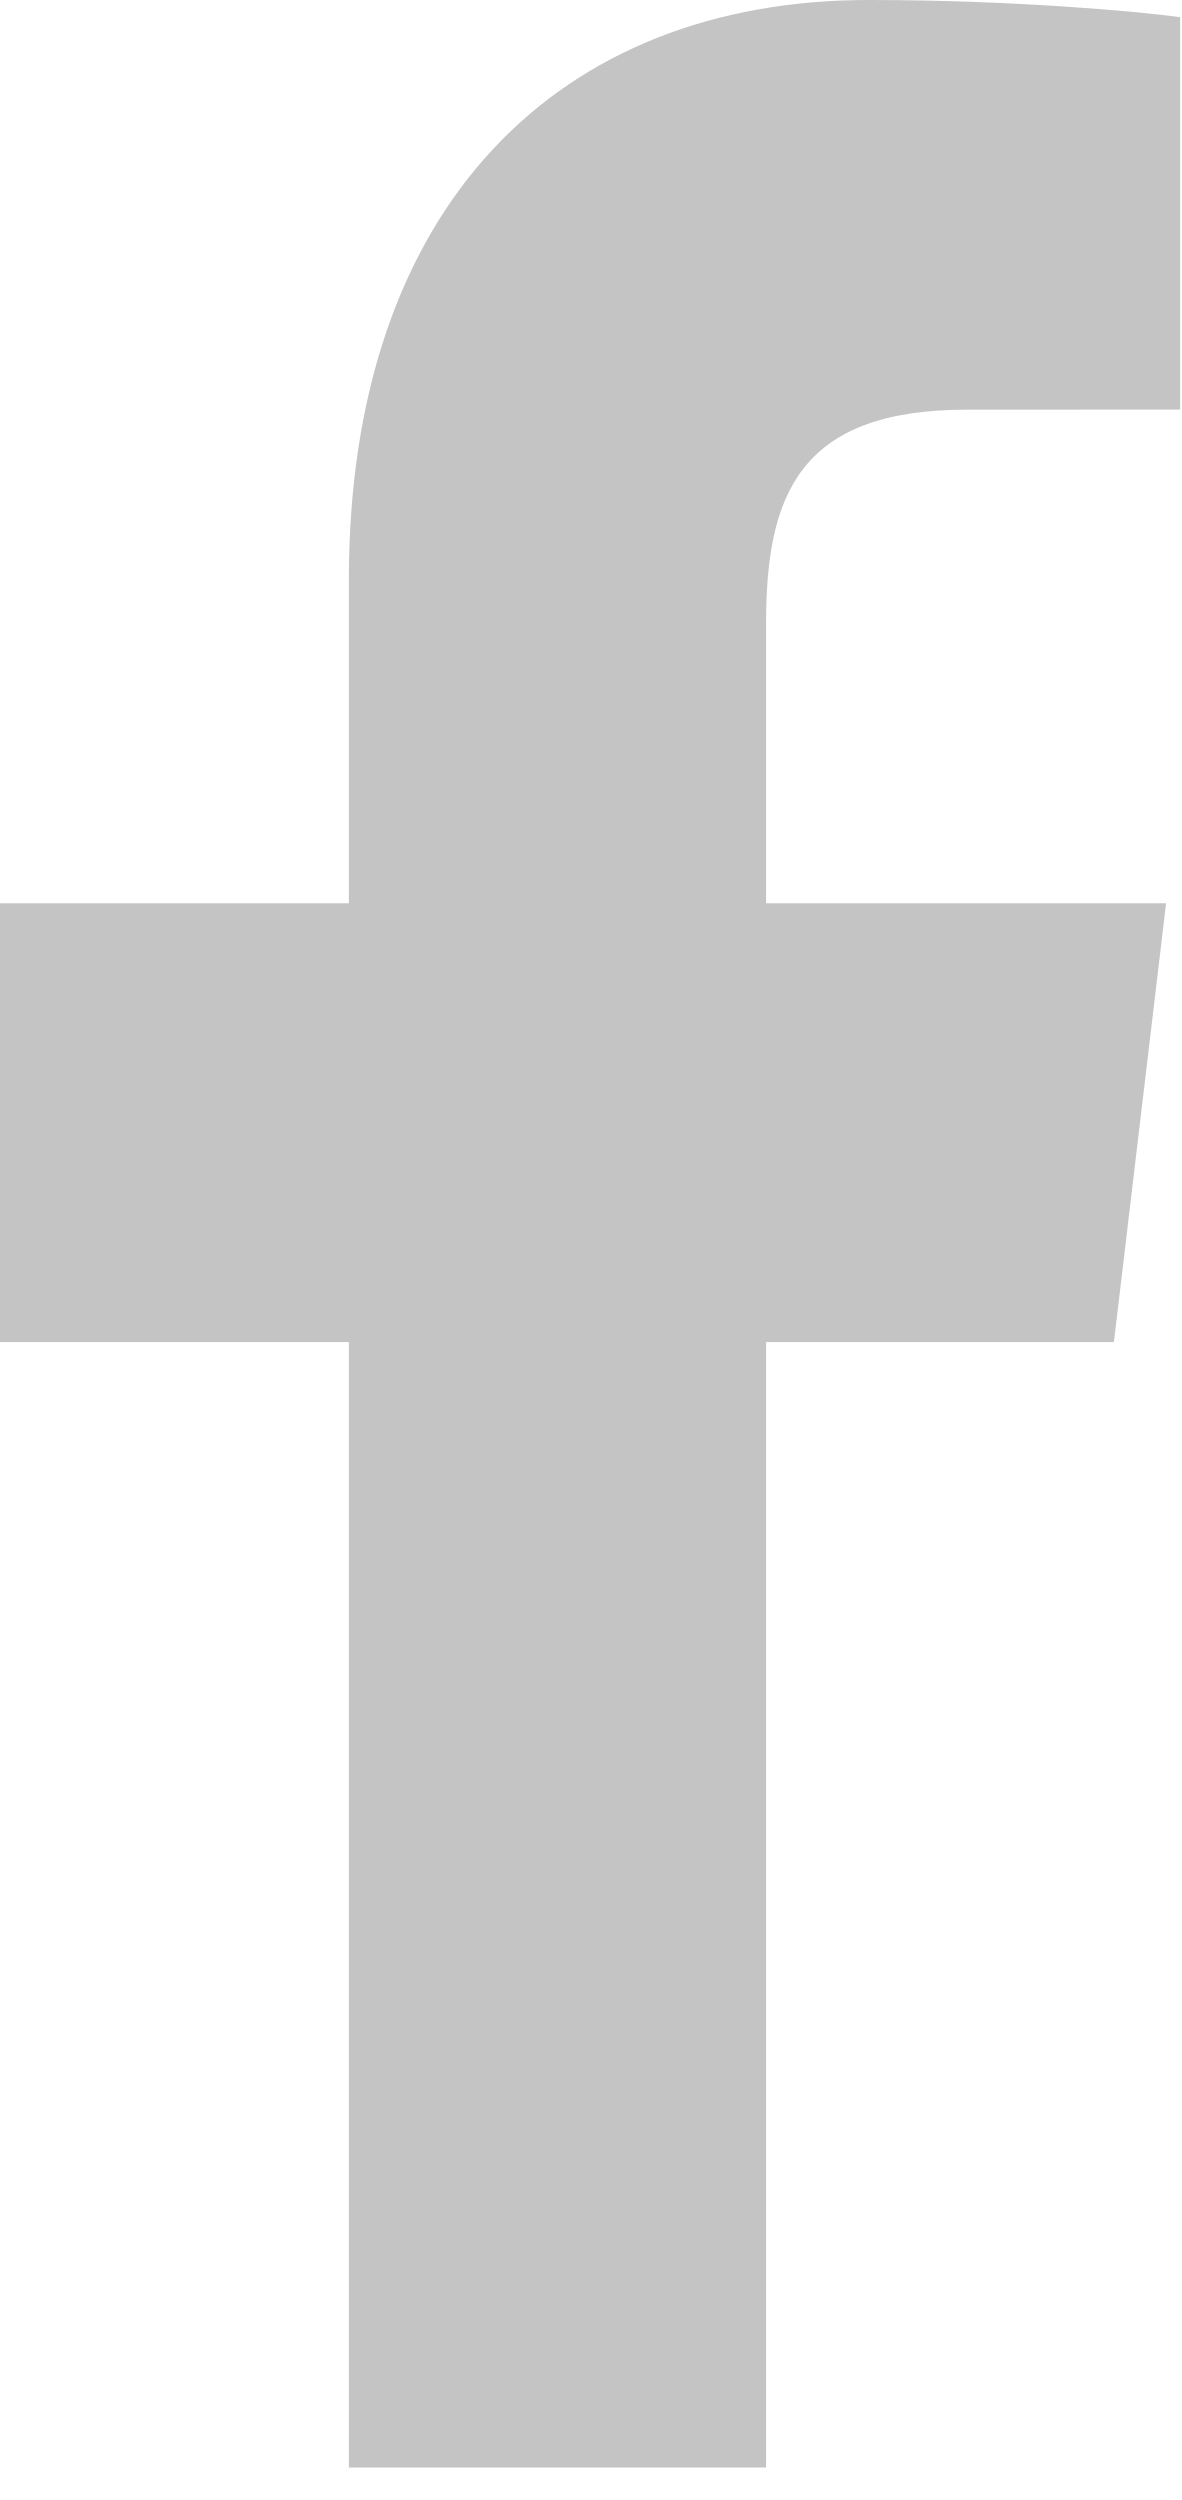
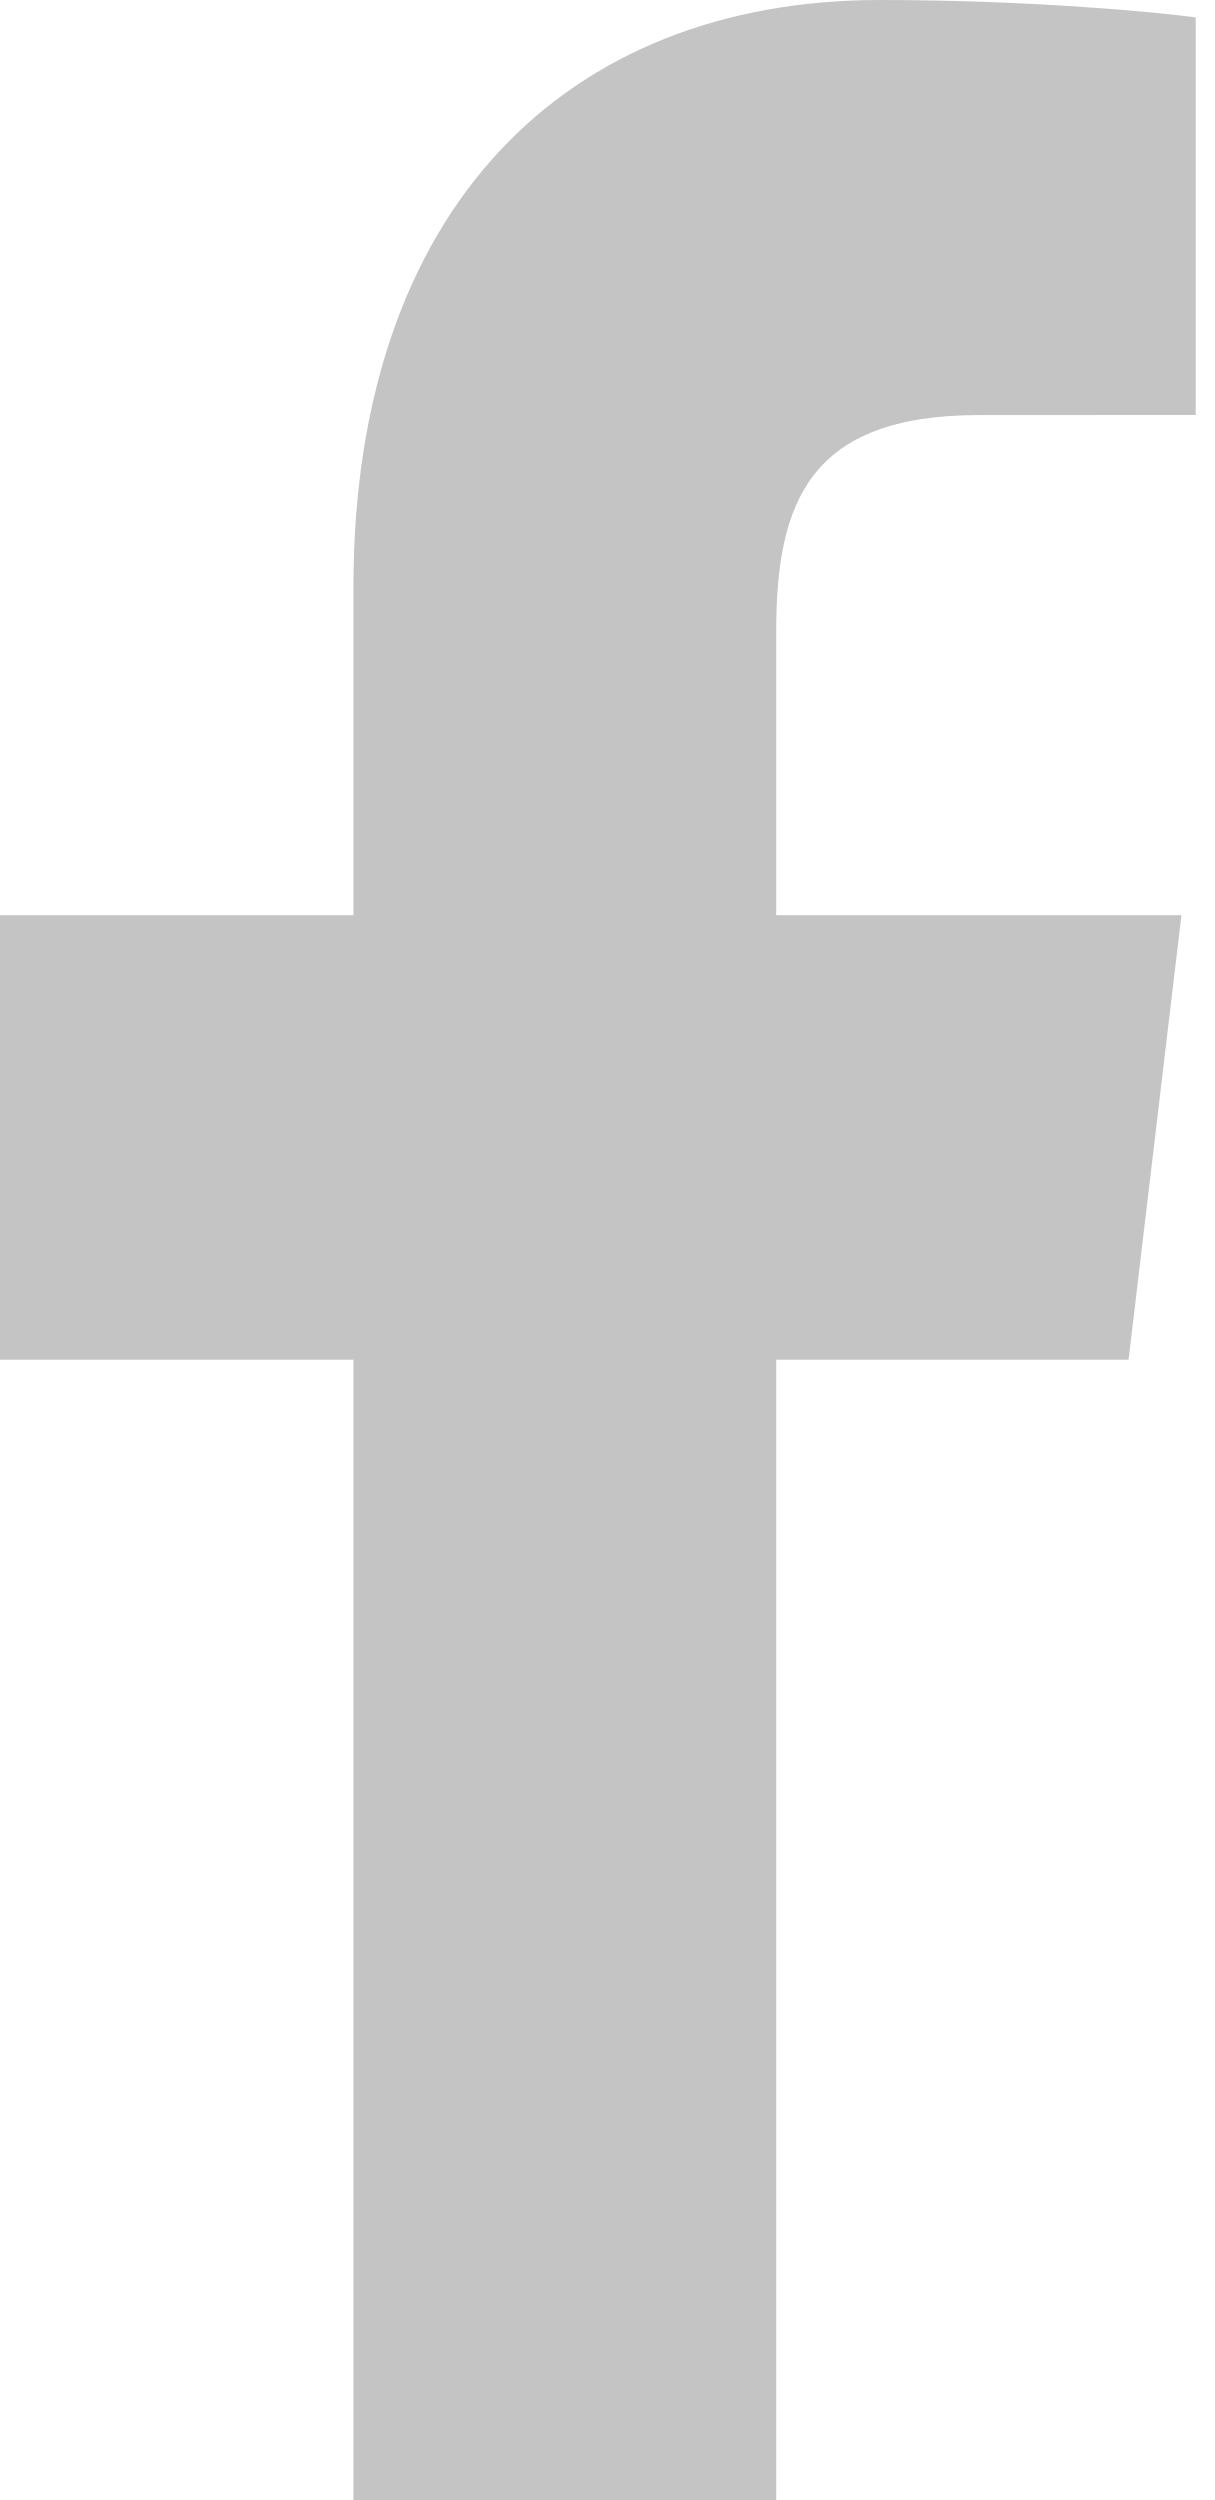
- <svg xmlns="http://www.w3.org/2000/svg" width="26" height="55" viewBox="0 0 26 55" fill="none">
-   <path d="M16.854 54.285V29.525H24.506L25.654 19.872H16.854V13.711C16.854 10.917 17.566 9.013 21.26 9.013L25.963 9.011V0.378C25.15 0.263 22.358 0 19.108 0C12.321 0 7.675 4.497 7.675 12.755V19.872H0V29.525H7.675V54.285H16.854Z" fill="#C4C4C4" />
+ <svg xmlns="http://www.w3.org/2000/svg" width="17" height="35" viewBox="0 0 17 35" fill="none">
+   <path d="M10.867 35V19.036H15.8L16.54 12.813H10.867V8.84C10.867 7.039 11.325 5.811 13.707 5.811L16.74 5.81V0.244C16.215 0.17 14.415 0 12.32 0C7.944 0 4.948 2.9 4.948 8.224V12.813H0V19.036H4.948V35H10.867Z" fill="#C4C4C4" />
</svg>
